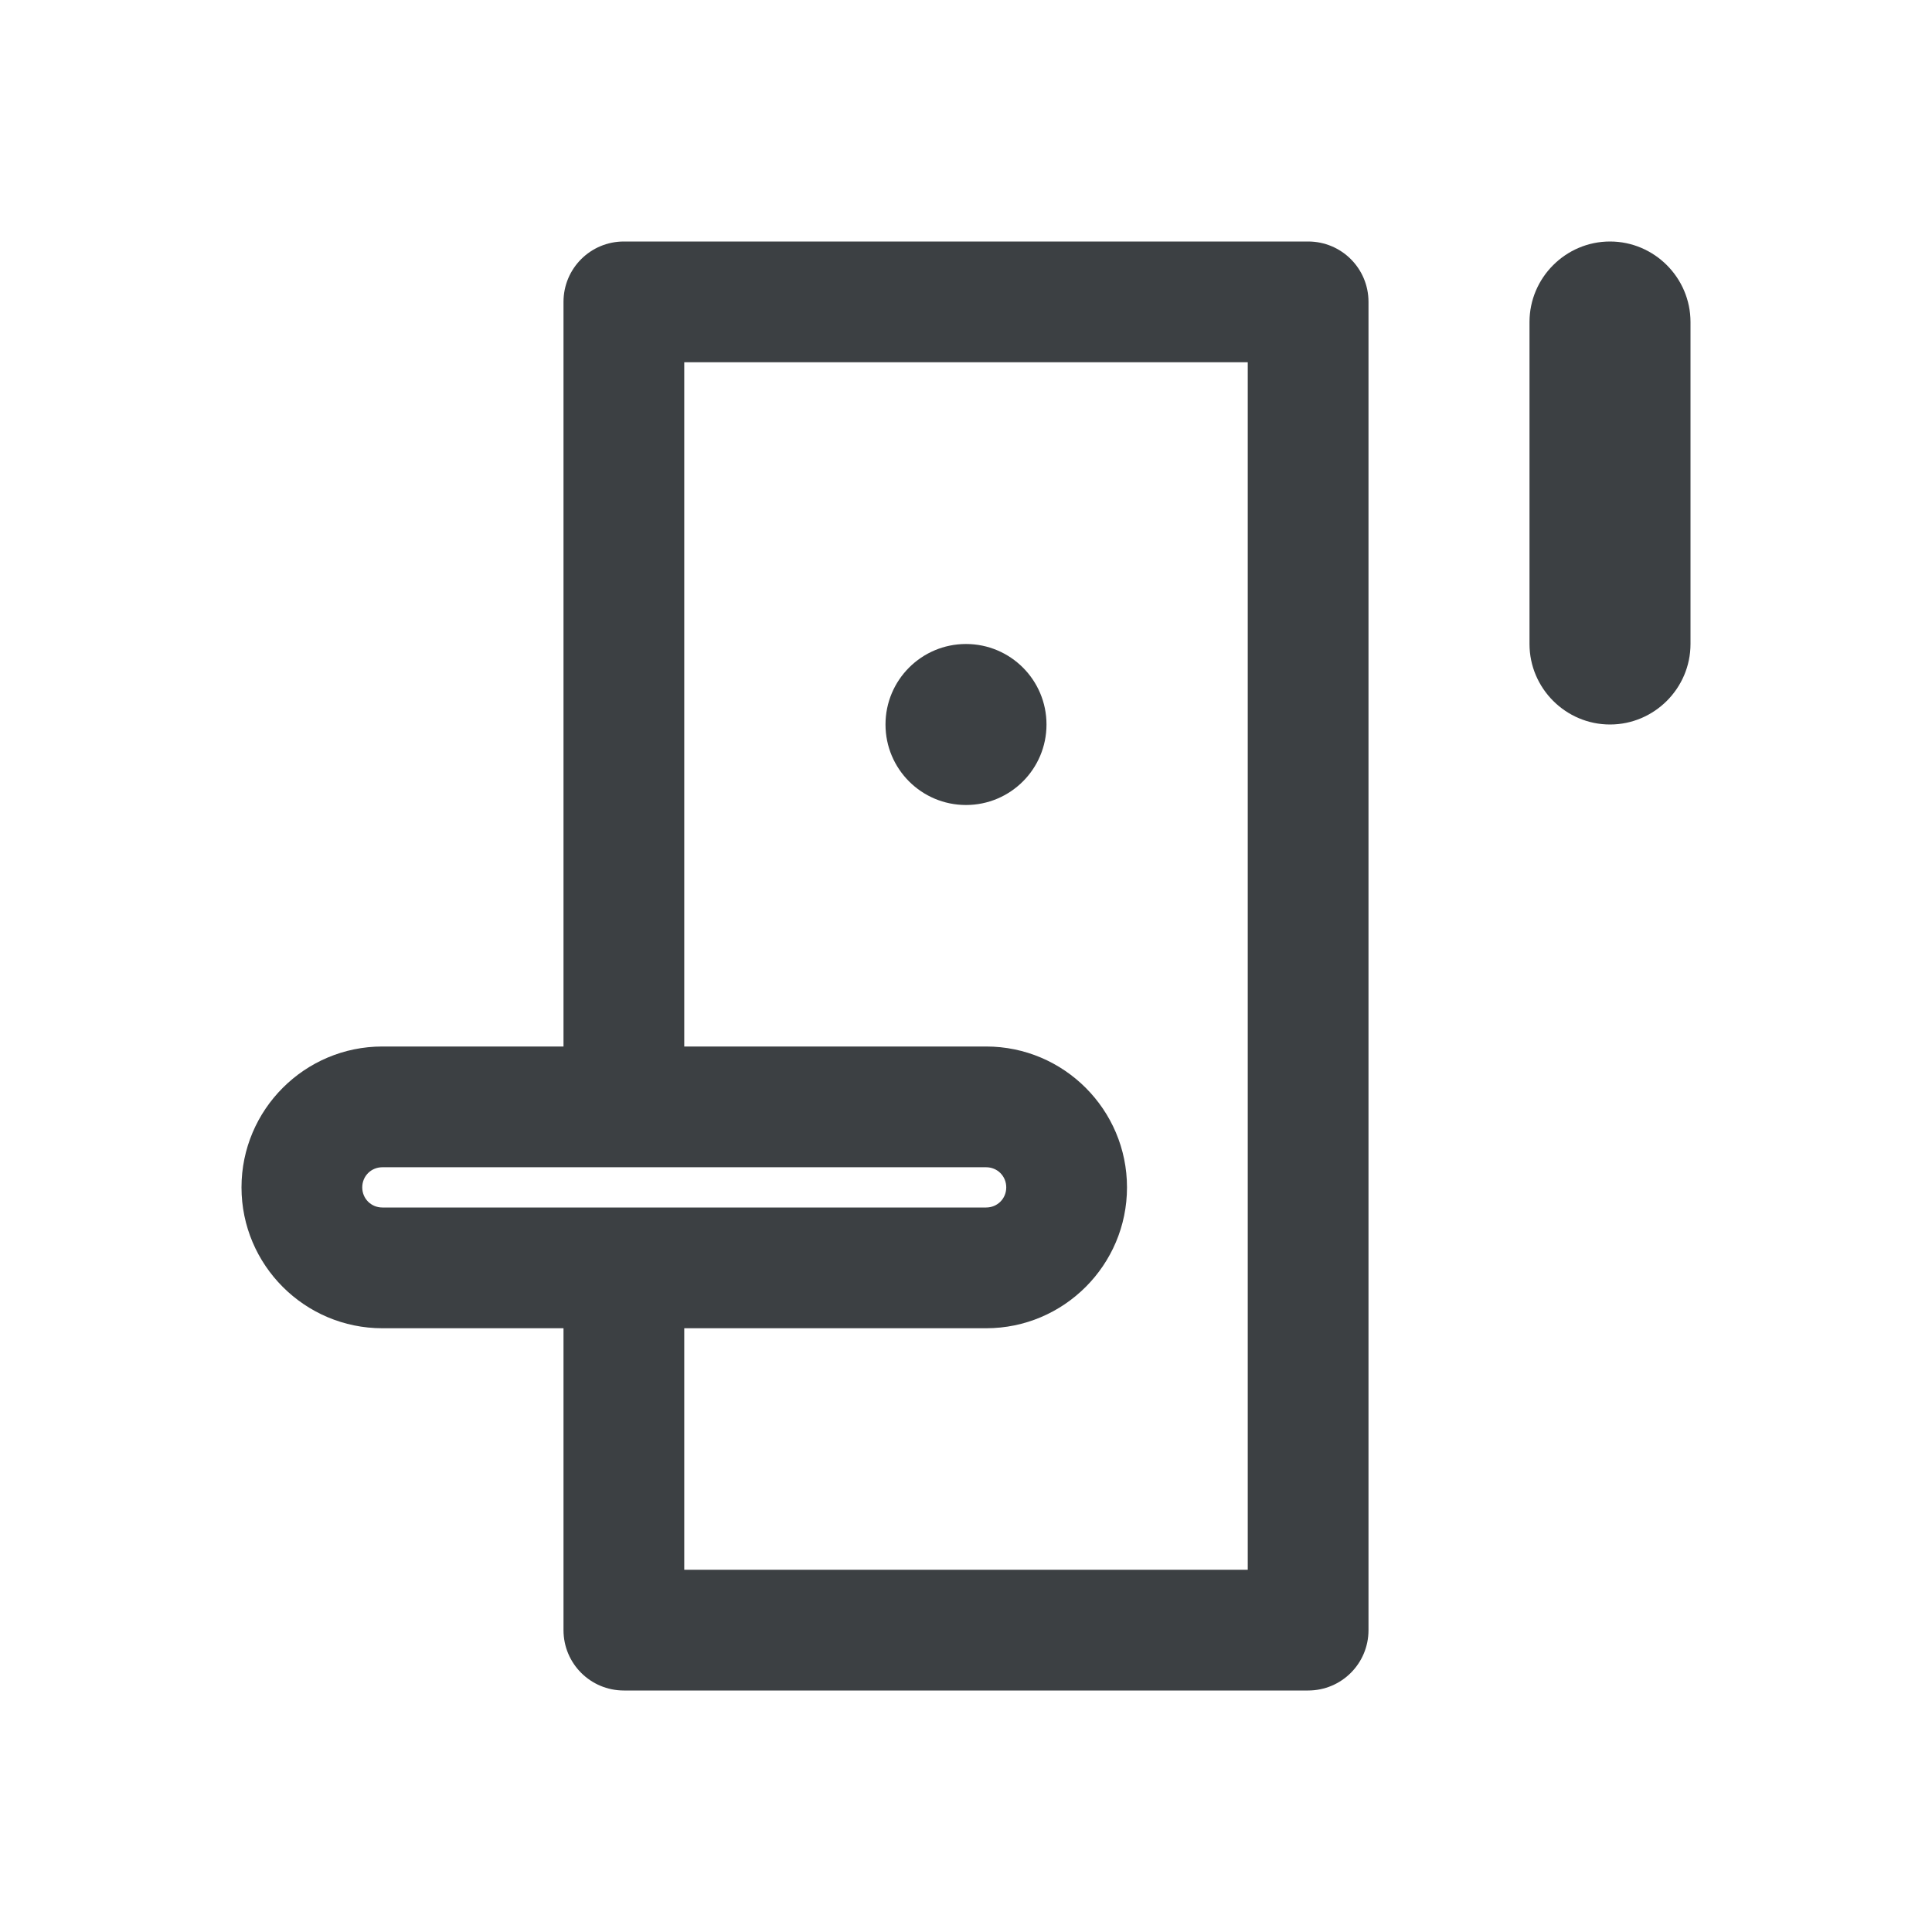
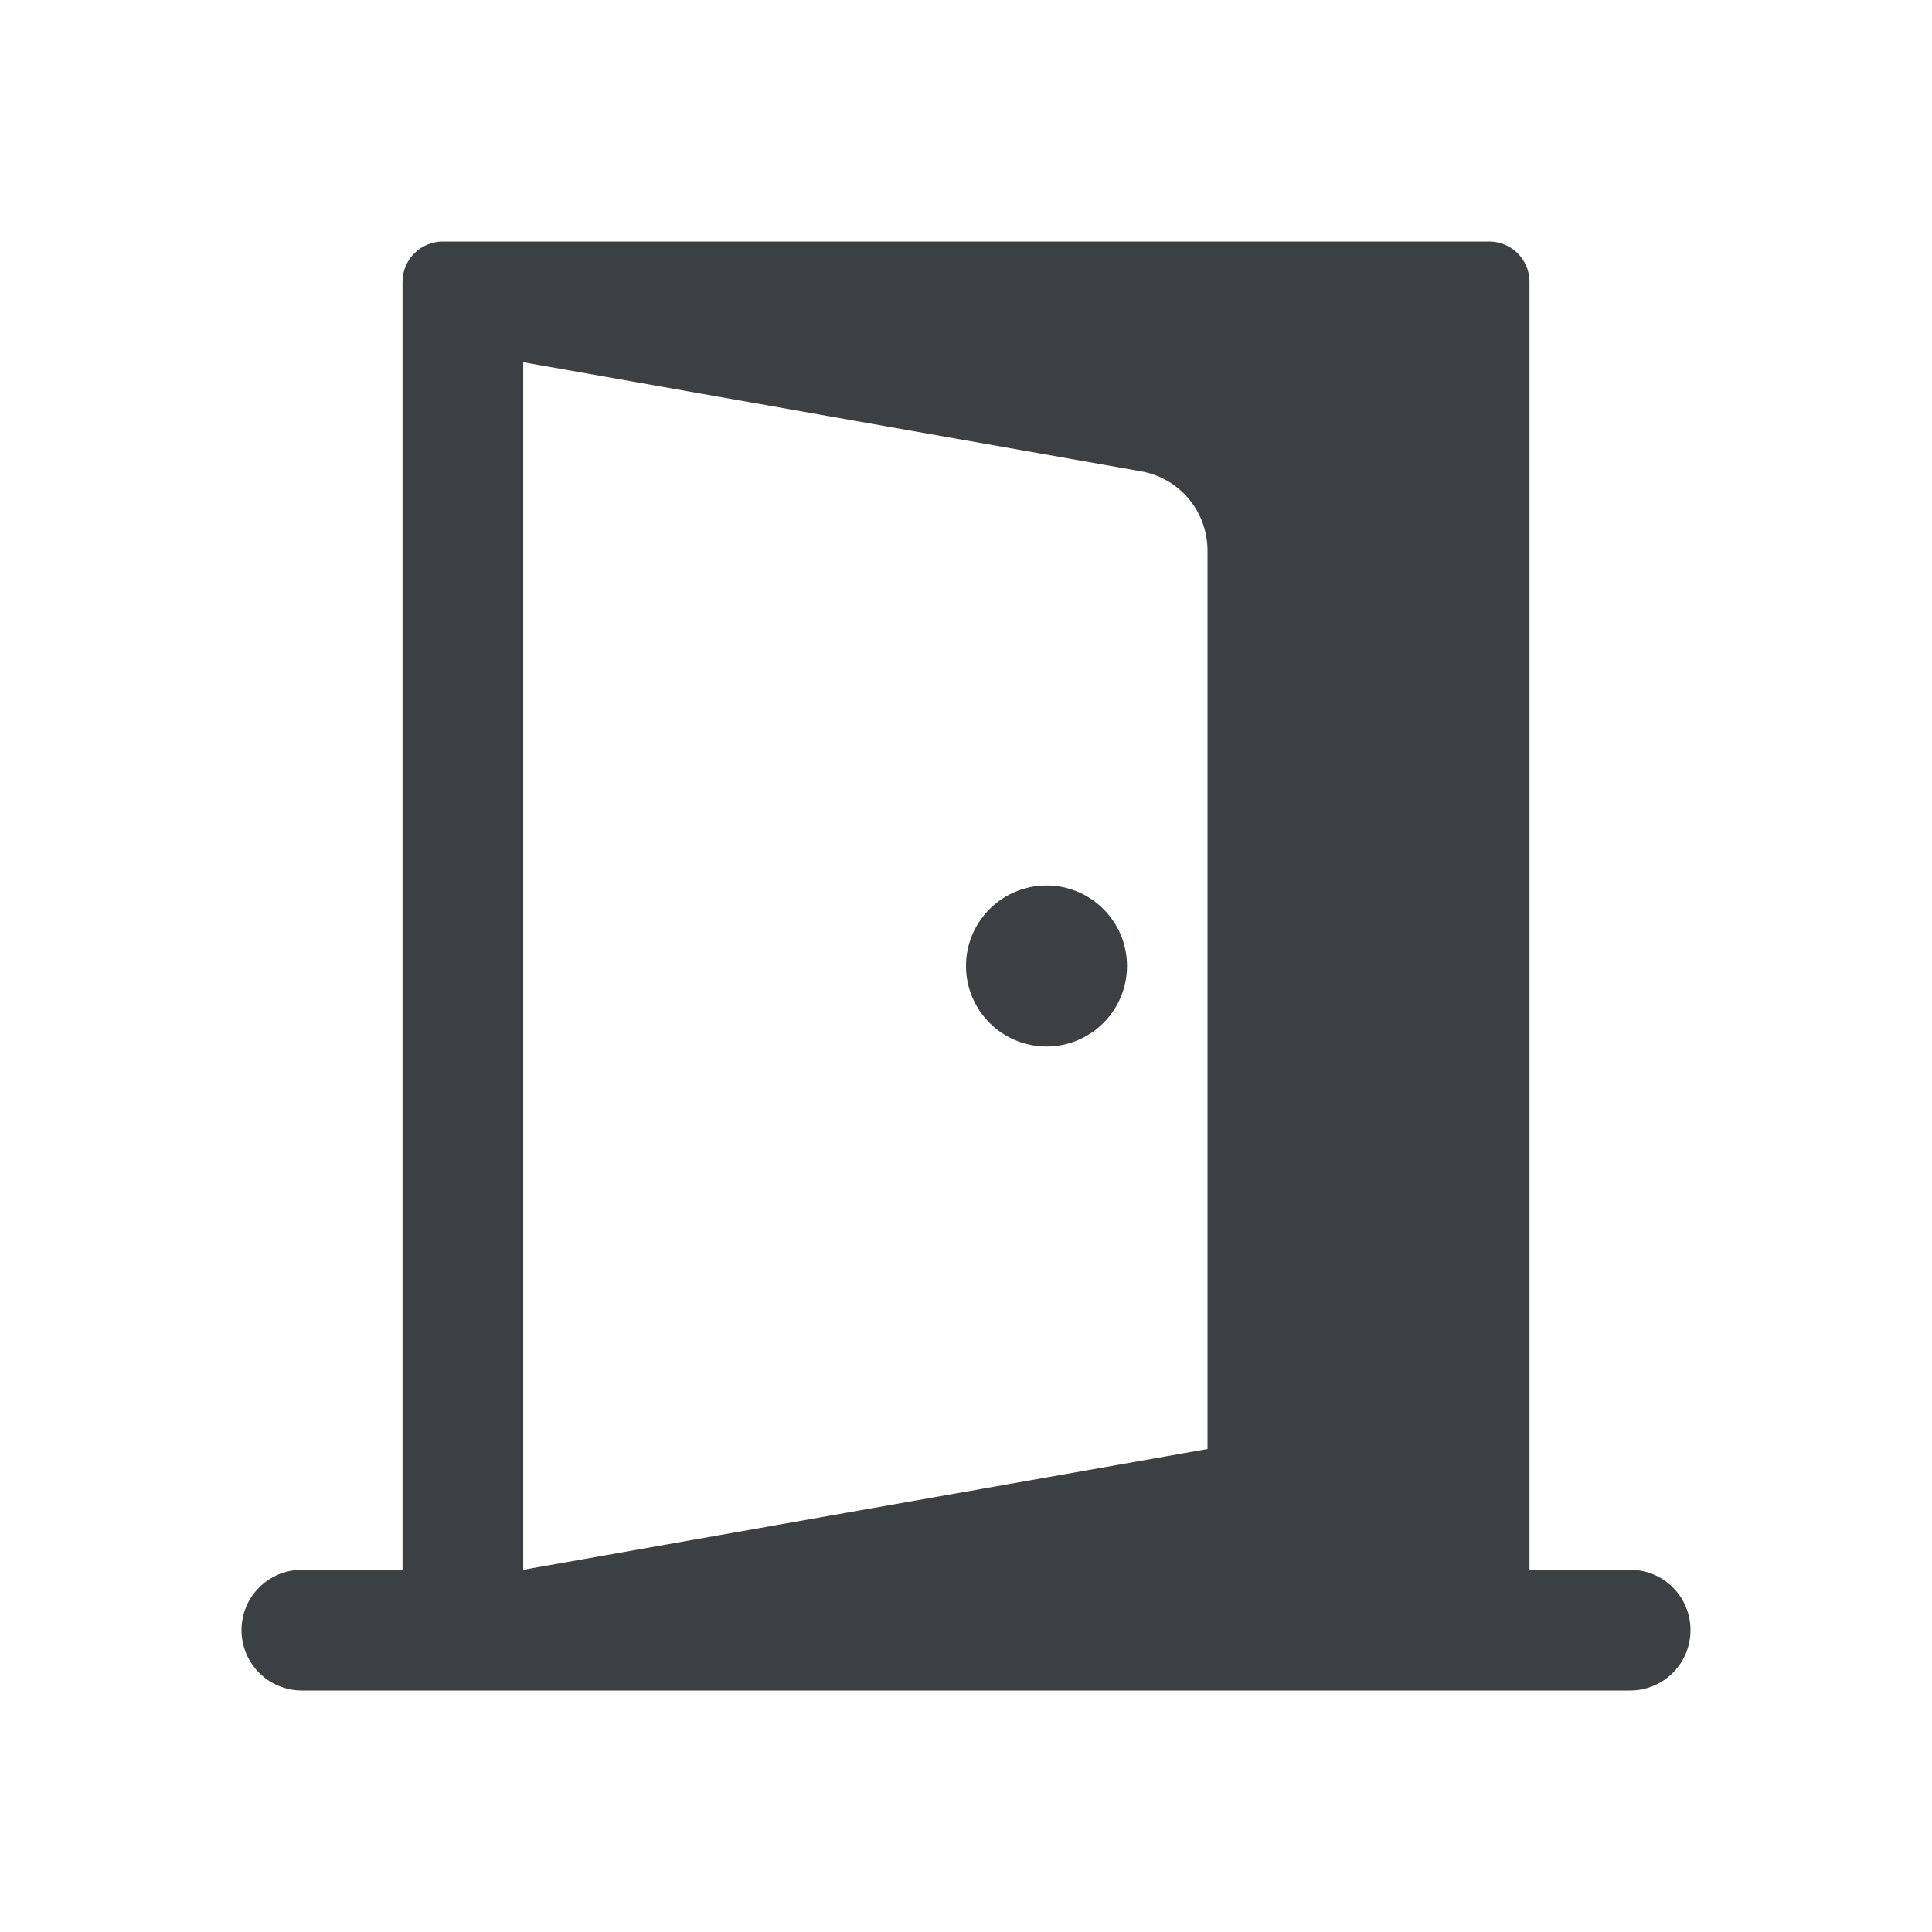
- <svg width="48" height="48">
-   <path fill="none" d="M0 0h48v48H0z" />
-   <path fill="none" d="M25 29.5c0-.28-.22-.5-.5-.5C24.78 29 25 29.22 25 29.5z" />
-   <path fill="none" d="M24.5 30c.28.0.5-.22.5-.5C25 29.78 24.78 30 24.5 30z" />
-   <path fill="#3c4043" d="M32.5 6h-17C14.67 6 14 6.67 14 7.5V26H9.5C7.57 26 6 27.57 6 29.5S7.57 33 9.5 33H14v7.5c0 .83.67 1.5 1.5 1.5h17c.83.0 1.5-.67 1.5-1.5v-33C34 6.67 33.33 6 32.5 6zM9.5 30C9.22 30 9 29.78 9 29.5S9.22 29 9.5 29h15c.28.0.5.22.5.5S24.78 30 24.5 30H9.5zM31 39H17v-6h7.5c1.93.0 3.5-1.57 3.5-3.5S26.43 26 24.5 26H17V9h14V39z" />
-   <path fill="#3c4043" d="M40 6c-1.1.0-2 .9-2 2v8c0 1.1.9 2 2 2s2-.9 2-2V8C42 6.9 41.1 6 40 6z" />
-   <circle fill="#3c4043" cx="24" cy="18" r="2" />
+ <svg xmlns="http://www.w3.org/2000/svg" height="24" viewBox="0 0 48 48" width="24" fill="#3c4043">
+   <path d="M40.5,39H38V7c0-0.55-0.45-1-1-1H11c-0.55,0-1,0.45-1,1v32H7.5C6.67,39,6,39.67,6,40.5S6.67,42,7.5,42H10h28h2.5 c0.83,0,1.5-0.67,1.5-1.5S41.33,39,40.5,39z M30,36l-17,3V9l15.35,2.71c0.96,0.17,1.65,1,1.65,1.97V36z" />
+   <circle cx="26" cy="24" r="2" />
</svg>
